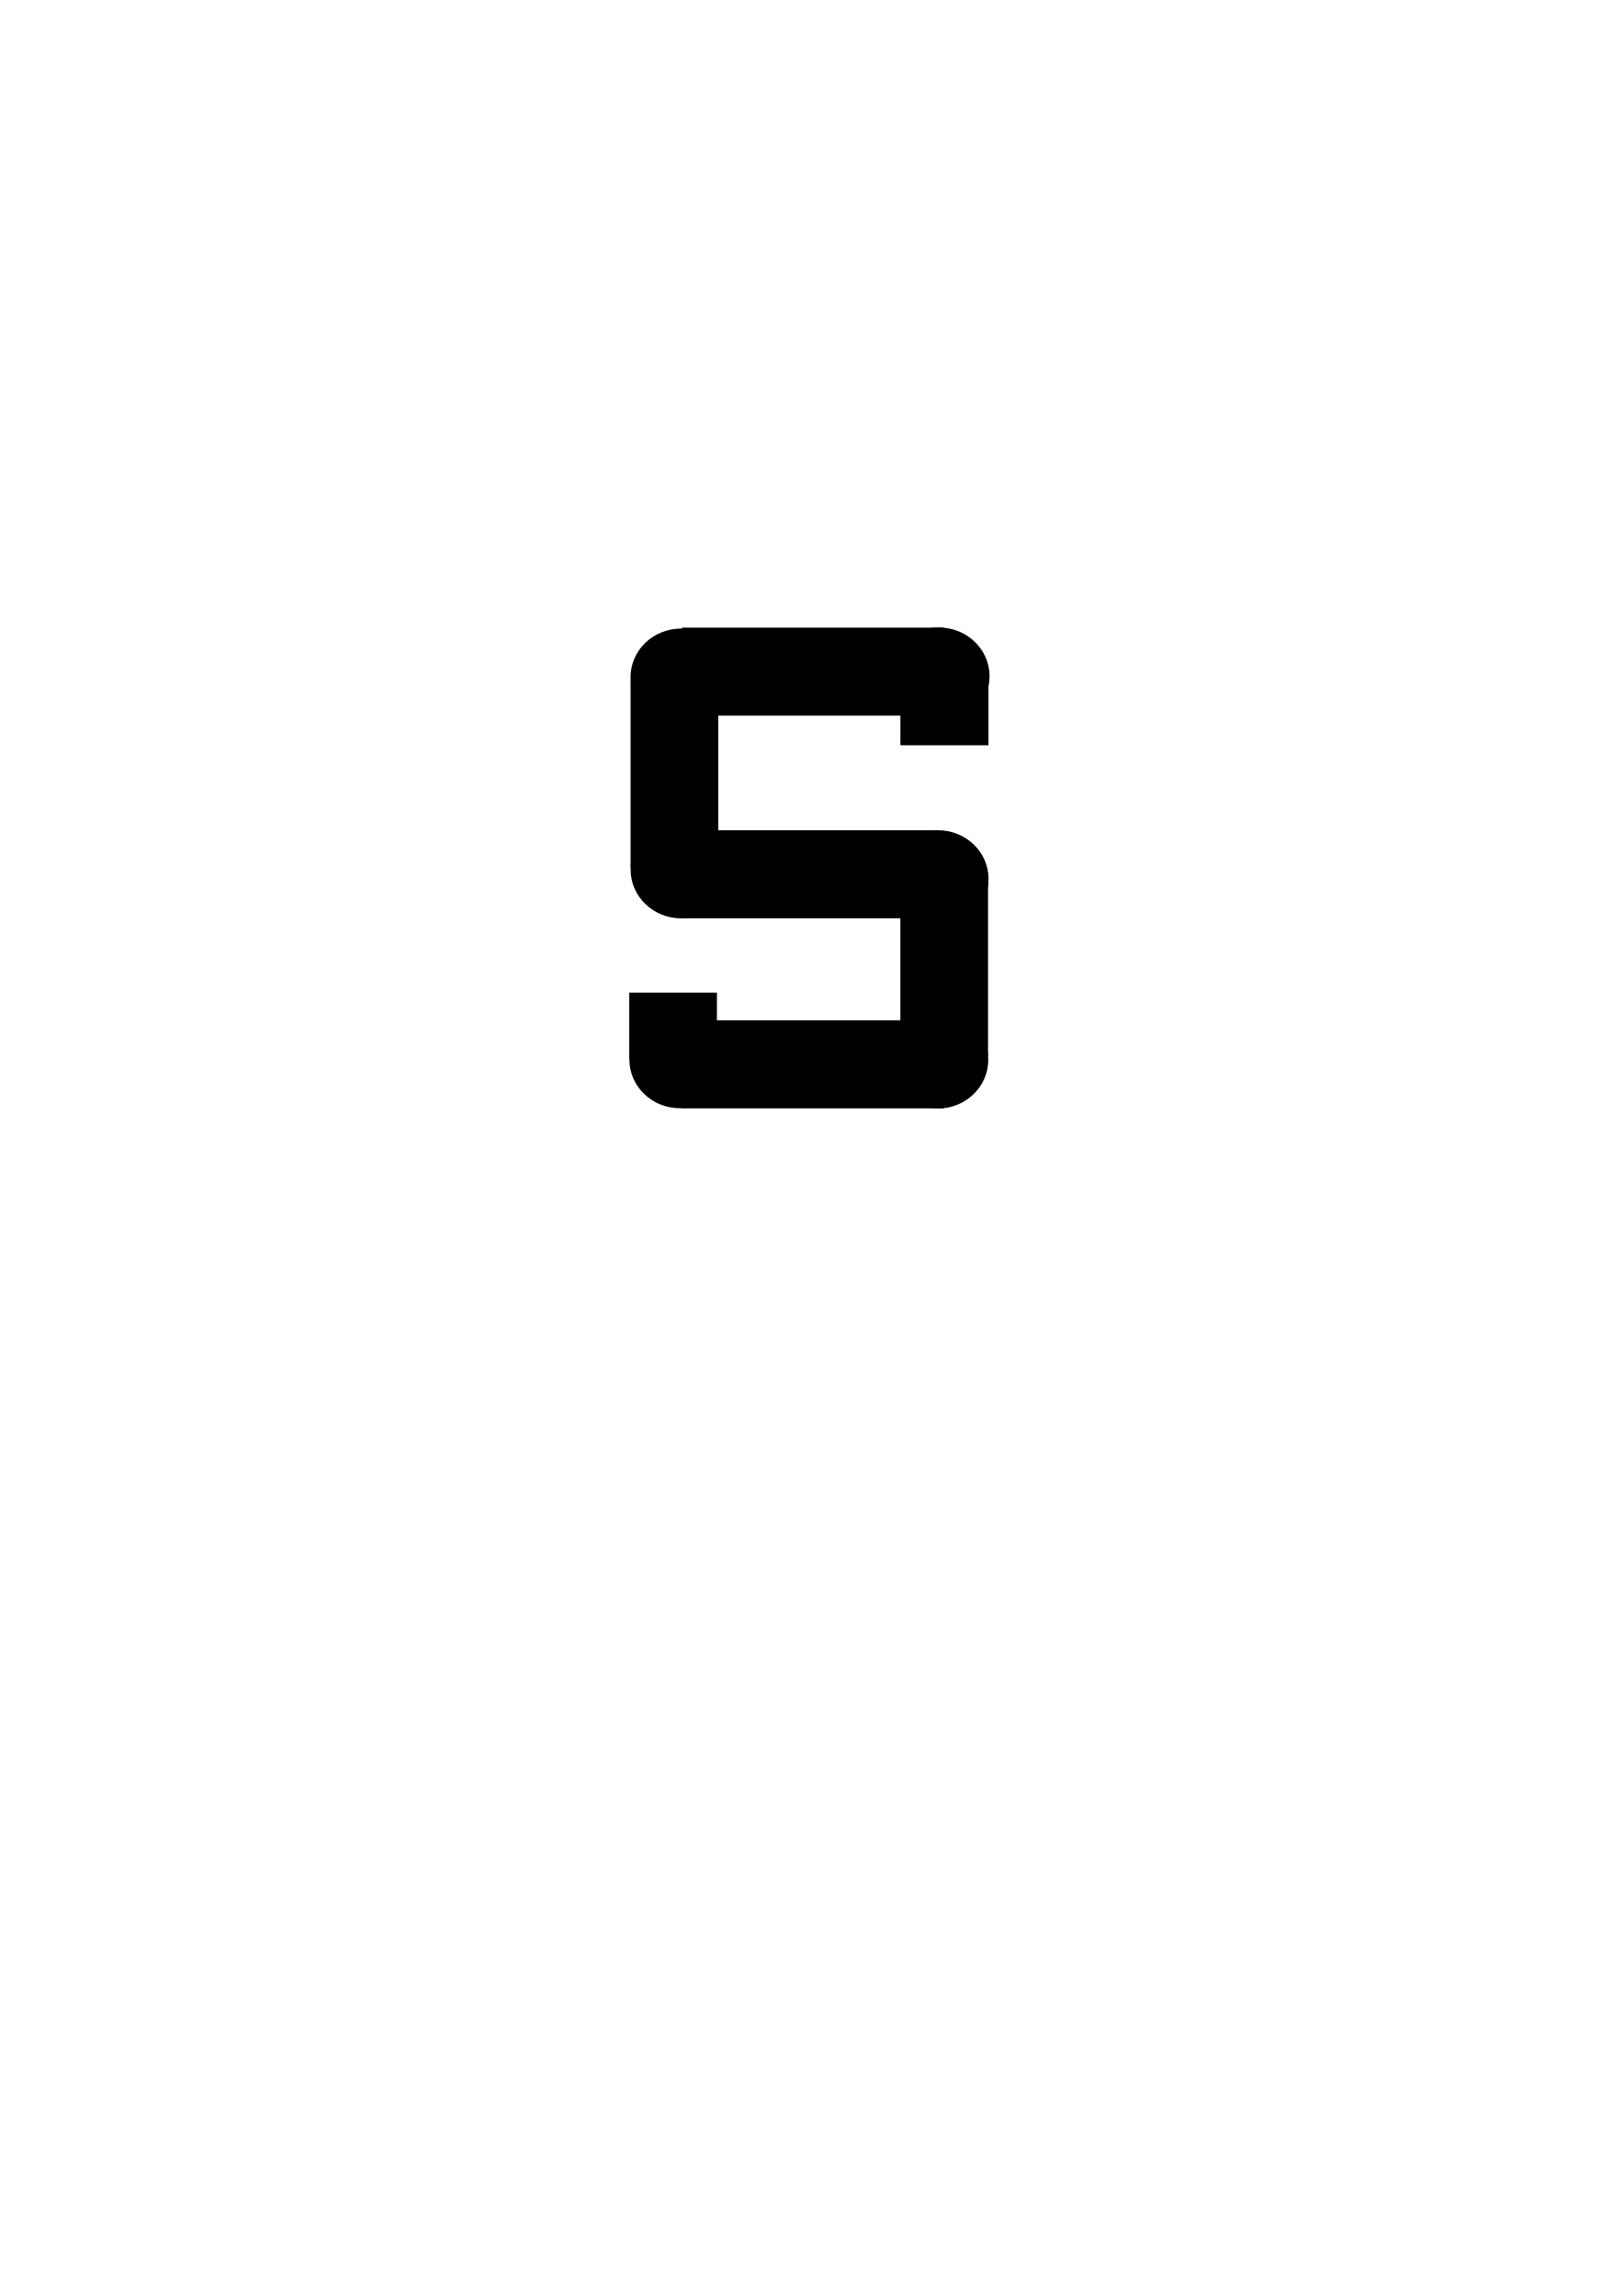
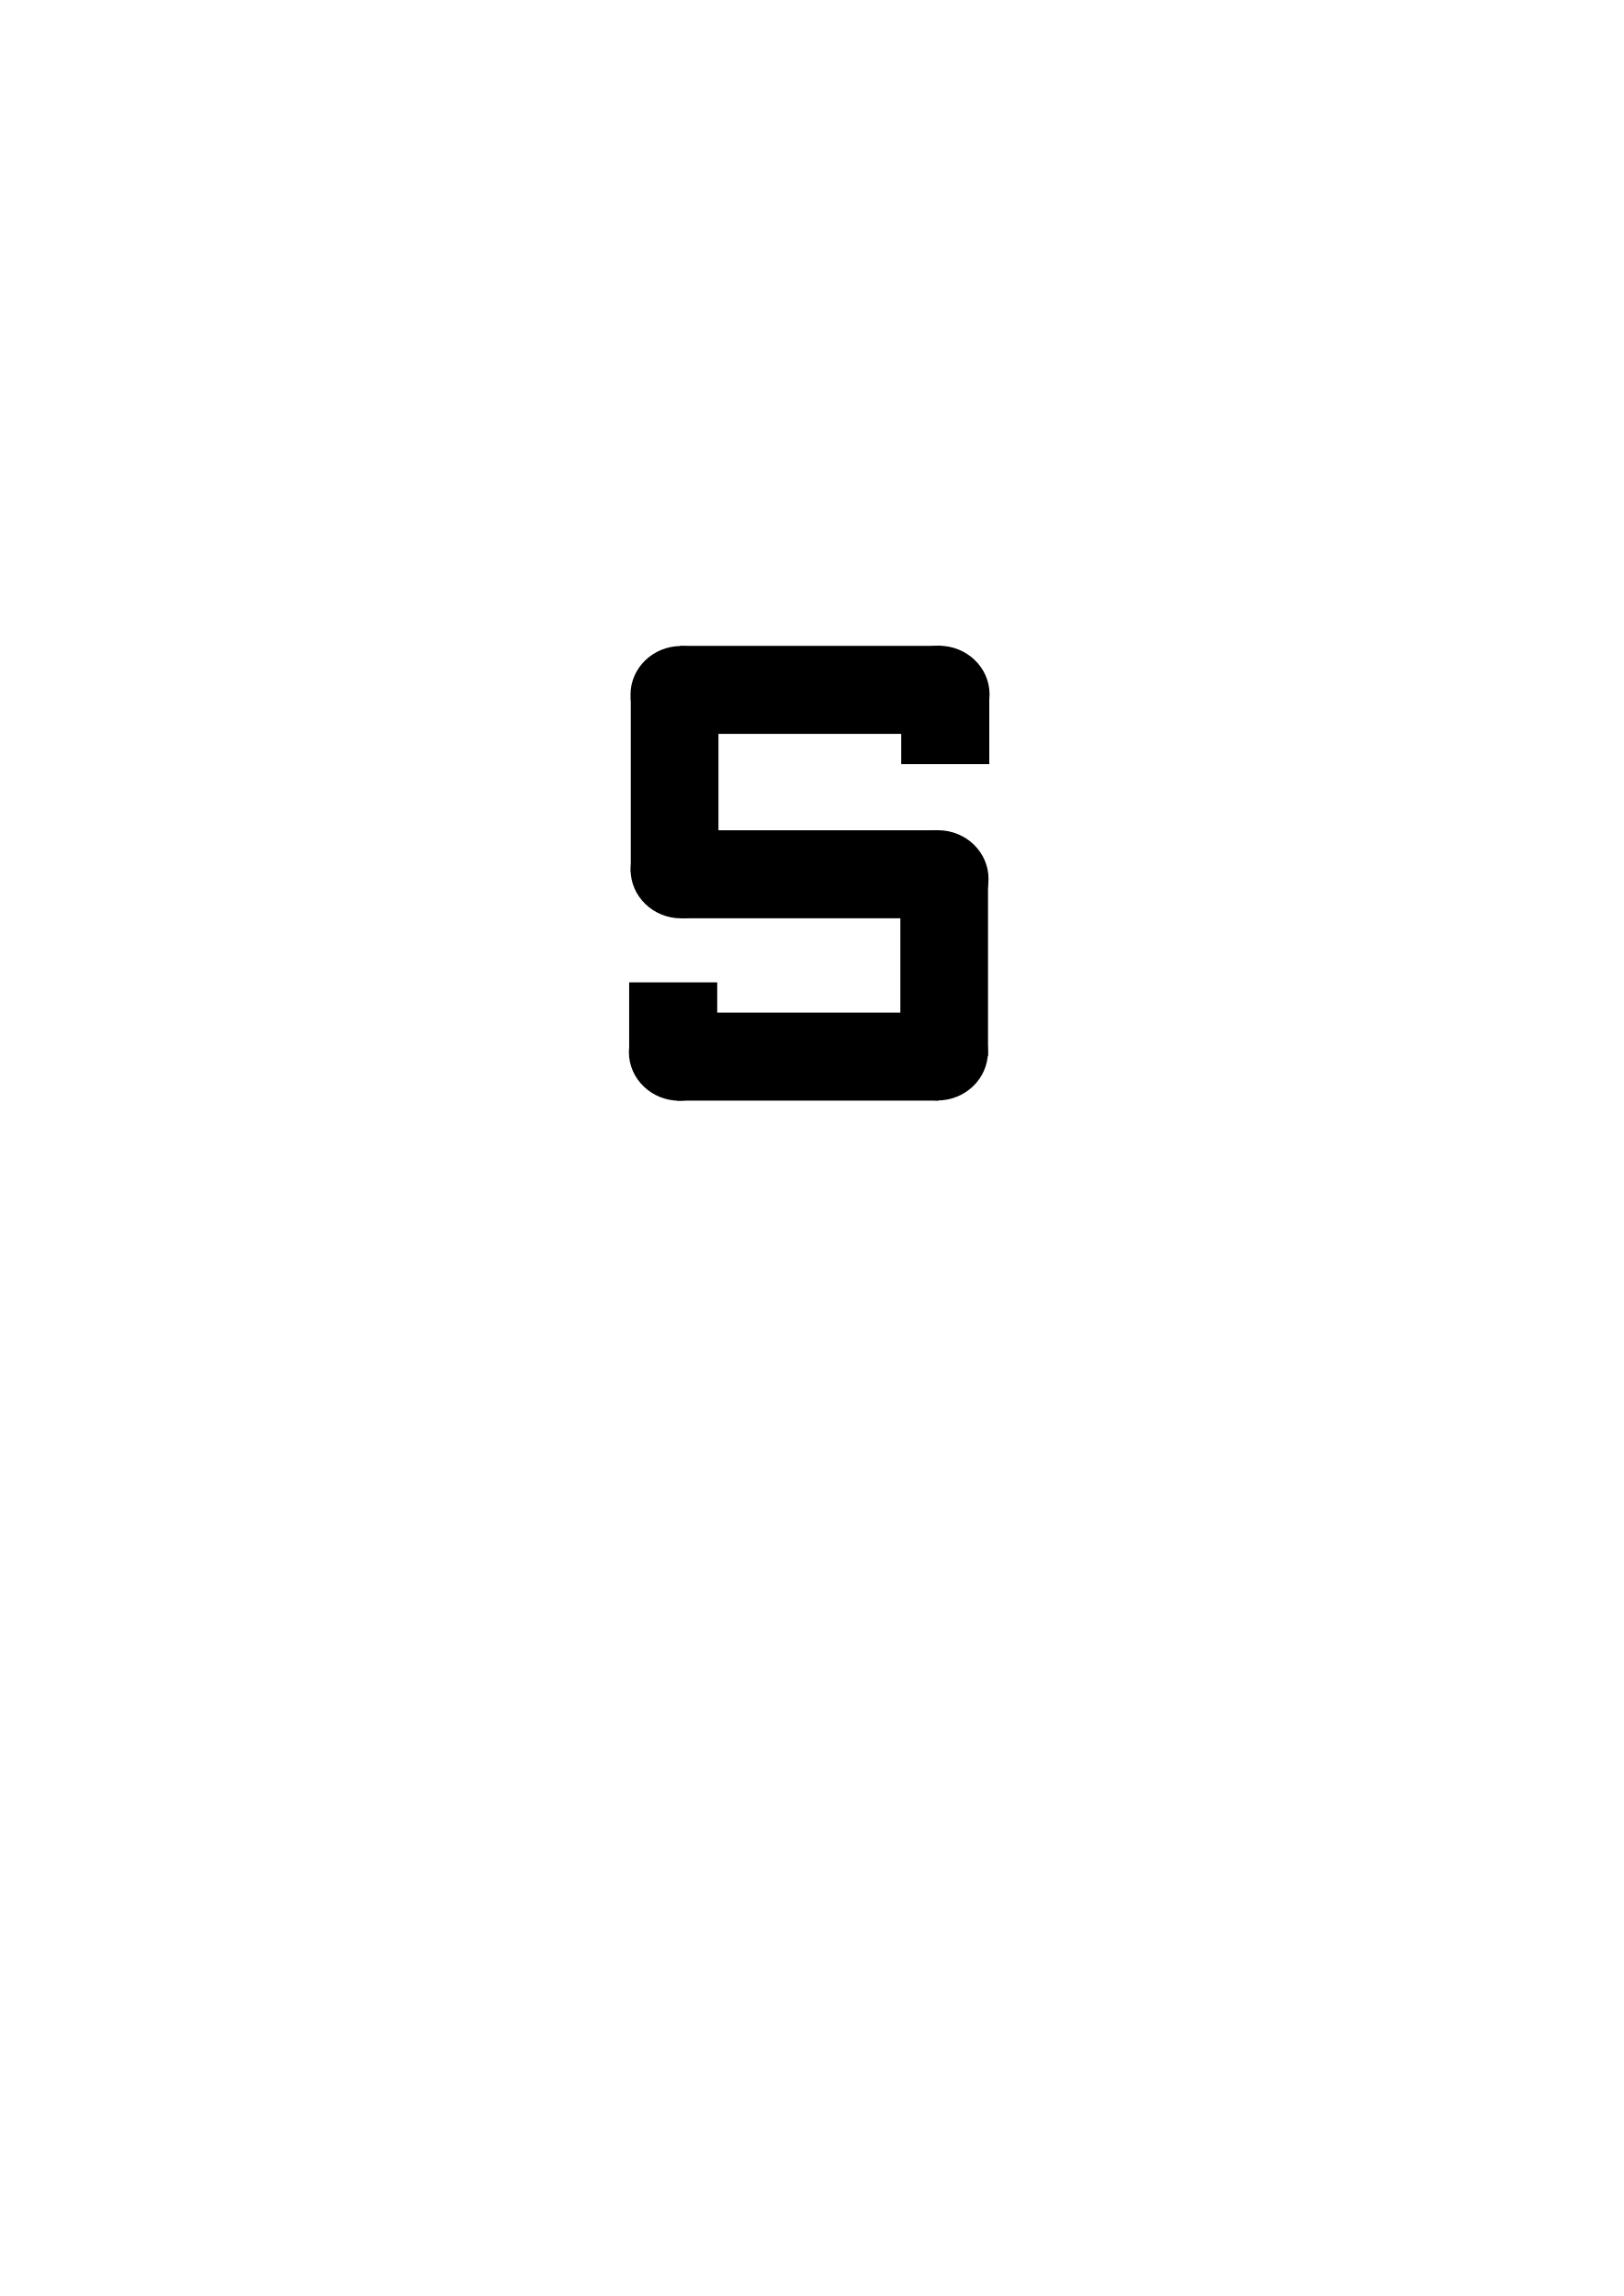
<svg xmlns="http://www.w3.org/2000/svg" width="744.094" height="1052.362" id="svg2" version="1.1">
  <defs id="defs4" />
  <g id="layer1">
    <g id="g3389" transform="translate(22.22336,7.576144)">
-       <rect ry="40.333" rx="0" y="372.979" x="289.899" height="40.333" width="117.4" id="rect2985-6" style="fill:#000000;fill-opacity:1;fill-rule:evenodd;stroke-width:1;stroke-miterlimit:4;stroke-dasharray:none" />
-       <rect ry="40.333" rx="0" y="280.1" x="290.312" height="40.333" width="119.879" id="rect2985-6-2" style="fill:#000000;fill-opacity:1;fill-rule:evenodd;stroke-width:1;stroke-miterlimit:4;stroke-dasharray:none" />
-       <rect transform="matrix(0,-1,1,0,0,0)" ry="40.172" rx="0" y="266.756" x="-389.881" height="40.172" width="85.245" id="rect2985-6-1" style="fill:#000000;fill-opacity:1;fill-rule:evenodd;stroke-width:1;stroke-miterlimit:4;stroke-dasharray:none" />
-       <rect transform="matrix(0,-1,1,0,0,0)" ry="40.172" rx="0" y="390.384" x="-476.544" height="40.172" width="80.152" id="rect2985-6-6" style="fill:#000000;fill-opacity:1;fill-rule:evenodd;stroke-width:1;stroke-miterlimit:4;stroke-dasharray:none" />
-       <rect ry="0" y="304.126" x="390.405" height="29.892" width="40.351" id="rect3089" style="fill:#000000;fill-opacity:1;fill-rule:evenodd;stroke-width:1;stroke-miterlimit:4;stroke-dasharray:none" />
-       <rect ry="0" y="447.38" x="266.149" height="30.333" width="40.172" id="rect3089-1" style="fill:#000000;fill-opacity:1;fill-rule:evenodd;stroke-width:1;stroke-miterlimit:4;stroke-dasharray:none" />
-       <path transform="matrix(0.8311107,0,0,0.7994189,196.6056,50.67497)" d="m 282.338,314.825 c 0,15.412 -12.494,27.905 -27.905,27.905 -15.412,0 -27.905,-12.494 -27.905,-27.905 0,-15.412 12.494,-27.905 27.905,-27.905 15.412,0 27.905,12.494 27.905,27.905 z" id="path3237-8-2" style="fill:#000000;fill-opacity:1;fill-rule:evenodd;stroke-width:1;stroke-miterlimit:4;stroke-dasharray:none" />
-       <path transform="matrix(0.8311107,0,0,0.7994189,196.1353,143.5813)" d="m 282.338,314.825 c 0,15.412 -12.494,27.905 -27.905,27.905 -15.412,0 -27.905,-12.494 -27.905,-27.905 0,-15.412 12.494,-27.905 27.905,-27.905 15.412,0 27.905,12.494 27.905,27.905 z" id="path3237-8-2-3" style="fill:#000000;fill-opacity:1;fill-rule:evenodd;stroke-width:1;stroke-miterlimit:4;stroke-dasharray:none" />
-       <path transform="matrix(0.8311107,0,0,0.7994189,78.45248,51.1523)" d="m 282.338,314.825 c 0,15.412 -12.494,27.905 -27.905,27.905 -15.412,0 -27.905,-12.494 -27.905,-27.905 0,-15.412 12.494,-27.905 27.905,-27.905 15.412,0 27.905,12.494 27.905,27.905 z" id="path3237-8-2-2" style="fill:#000000;fill-opacity:1;fill-rule:evenodd;stroke-width:1;stroke-miterlimit:4;stroke-dasharray:none" />
-       <path transform="matrix(0.8311107,0,0,0.7994189,78.49897,139.362)" d="m 282.338,314.825 c 0,15.412 -12.494,27.905 -27.905,27.905 -15.412,0 -27.905,-12.494 -27.905,-27.905 0,-15.412 12.494,-27.905 27.905,-27.905 15.412,0 27.905,12.494 27.905,27.905 z" id="path3237-8-2-8" style="fill:#000000;fill-opacity:1;fill-rule:evenodd;stroke-width:1;stroke-miterlimit:4;stroke-dasharray:none" />
-       <path transform="matrix(0.8311107,0,0,0.7994189,77.93626,226.4048)" d="m 282.338,314.825 c 0,15.412 -12.494,27.905 -27.905,27.905 -15.412,0 -27.905,-12.494 -27.905,-27.905 0,-15.412 12.494,-27.905 27.905,-27.905 15.412,0 27.905,12.494 27.905,27.905 z" id="path3237-8-2-5" style="fill:#000000;fill-opacity:1;fill-rule:evenodd;stroke-width:1;stroke-miterlimit:4;stroke-dasharray:none" />
-       <path transform="matrix(0.8311107,0,0,0.7994189,196.009,226.54)" d="m 282.338,314.825 c 0,15.412 -12.494,27.905 -27.905,27.905 -15.412,0 -27.905,-12.494 -27.905,-27.905 0,-15.412 12.494,-27.905 27.905,-27.905 15.412,0 27.905,12.494 27.905,27.905 z" id="path3237-8-2-7" style="fill:#000000;fill-opacity:1;fill-rule:evenodd;stroke-width:1;stroke-miterlimit:4;stroke-dasharray:none" />
-       <rect style="fill:#000000;fill-opacity:1;fill-rule:evenodd;stroke-width:1;stroke-miterlimit:4;stroke-dasharray:none" id="rect3387" width="119.879" height="40.333" x="290.312" y="460.1" rx="0" ry="40.333" />
+       <g id="g3044">
+         <rect style="fill:#000000;fill-opacity:1;fill-rule:evenodd;stroke-width:1;stroke-miterlimit:4;stroke-dasharray:none" id="rect2985-6" width="117.4" height="40.333" x="289.899" y="372.979" rx="0" ry="40.333" />
+         <rect style="fill:#000000;fill-opacity:1;fill-rule:evenodd;stroke-width:1;stroke-miterlimit:4;stroke-dasharray:none" id="rect2985-6-2" width="119.879" height="40.333" x="289.419" y="288.457" rx="0" ry="40.333" />
+         <rect style="fill:#000000;fill-opacity:1;fill-rule:evenodd;stroke-width:1;stroke-miterlimit:4;stroke-dasharray:none" id="rect2985-6-6" width="80.152" height="40.172" x="-476.544" y="390.384" rx="0" ry="40.172" transform="matrix(0,-1,1,0,0,0)" />
+         <rect style="fill:#000000;fill-opacity:1;fill-rule:evenodd;stroke-width:1;stroke-miterlimit:4;stroke-dasharray:none" id="rect3089" width="40.351" height="29.892" x="390.784" y="312.769" ry="0" />
+         <path style="fill:#000000;fill-opacity:1;fill-rule:evenodd;stroke-width:1;stroke-miterlimit:4;stroke-dasharray:none" id="path3237-8-2" d="m 282.338,314.825 a 27.905,27.905 0 1 1 -55.811,0 27.905,27.905 0 1 1 55.811,0 z" transform="matrix(0.8311107,0,0,0.7994189,196.6056,59.03212)" />
+         <path style="fill:#000000;fill-opacity:1;fill-rule:evenodd;stroke-width:1;stroke-miterlimit:4;stroke-dasharray:none" id="path3237-8-2-3" d="m 282.338,314.825 c 0,15.412 -12.494,27.905 -27.905,27.905 -15.412,0 -27.905,-12.494 -27.905,-27.905 0,-15.412 12.494,-27.905 27.905,-27.905 15.412,0 27.905,12.494 27.905,27.905 z" transform="matrix(0.8311107,0,0,0.7994189,196.1353,143.5813)" />
+         <path style="fill:#000000;fill-opacity:1;fill-rule:evenodd;stroke-width:1;stroke-miterlimit:4;stroke-dasharray:none" id="path3237-8-2-2" d="m 282.338,314.825 a 27.905,27.905 0 1 1 -55.811,0 27.905,27.905 0 1 1 55.811,0 z" transform="matrix(0.8311107,0,0,0.7994189,78.45248,59.1523)" />
+         <path style="fill:#000000;fill-opacity:1;fill-rule:evenodd;stroke-width:1;stroke-miterlimit:4;stroke-dasharray:none" id="path3237-8-2-8" d="m 282.338,314.825 c 0,15.412 -12.494,27.905 -27.905,27.905 -15.412,0 -27.905,-12.494 -27.905,-27.905 0,-15.412 12.494,-27.905 27.905,-27.905 15.412,0 27.905,12.494 27.905,27.905 z" transform="matrix(0.8311107,0,0,0.7994189,78.49897,139.362)" />
+         <rect transform="matrix(0,-1,1,0,0,0)" ry="40.172" rx="0" y="266.849" x="-392.141" height="40.172" width="80.152" id="rect2996" style="fill:#000000;fill-opacity:1;fill-rule:evenodd;stroke-width:1;stroke-miterlimit:4;stroke-dasharray:none" />
+         <g transform="translate(0.2525381,-5.747462)" id="g3036">
+           <rect ry="40.333" rx="0" y="-502.638" x="-407.568" height="40.333" width="119.879" id="rect2985-6-2-5" style="fill:#000000;fill-opacity:1;fill-rule:evenodd;stroke-width:1;stroke-miterlimit:4;stroke-dasharray:none" transform="scale(-1,-1)" />
+           <rect ry="0" y="-478.327" x="-306.204" height="29.892" width="40.351" id="rect3089-9" style="fill:#000000;fill-opacity:1;fill-rule:evenodd;stroke-width:1;stroke-miterlimit:4;stroke-dasharray:none" transform="scale(-1,-1)" />
+           <path transform="matrix(-0.8311107,0,0,-0.7994189,500.3823,732.0635)" d="m 282.338,314.825 c 0,15.412 -12.494,27.905 -27.905,27.905 -15.412,0 -27.905,-12.494 -27.905,-27.905 0,-15.412 12.494,-27.905 27.905,-27.905 15.412,0 27.905,12.494 27.905,27.905 z" id="path3237-8-2-31" style="fill:#000000;fill-opacity:1;fill-rule:evenodd;stroke-width:1;stroke-miterlimit:4;stroke-dasharray:none" />
+           <path transform="matrix(-0.8311107,0,0,-0.7994189,618.5354,731.9434)" d="m 282.338,314.825 c 0,15.412 -12.494,27.905 -27.905,27.905 -15.412,0 -27.905,-12.494 -27.905,-27.905 0,-15.412 12.494,-27.905 27.905,-27.905 15.412,0 27.905,12.494 27.905,27.905 z" id="path3237-8-2-2-7" style="fill:#000000;fill-opacity:1;fill-rule:evenodd;stroke-width:1;stroke-miterlimit:4;stroke-dasharray:none" />
+         </g>
+       </g>
    </g>
  </g>
</svg>
